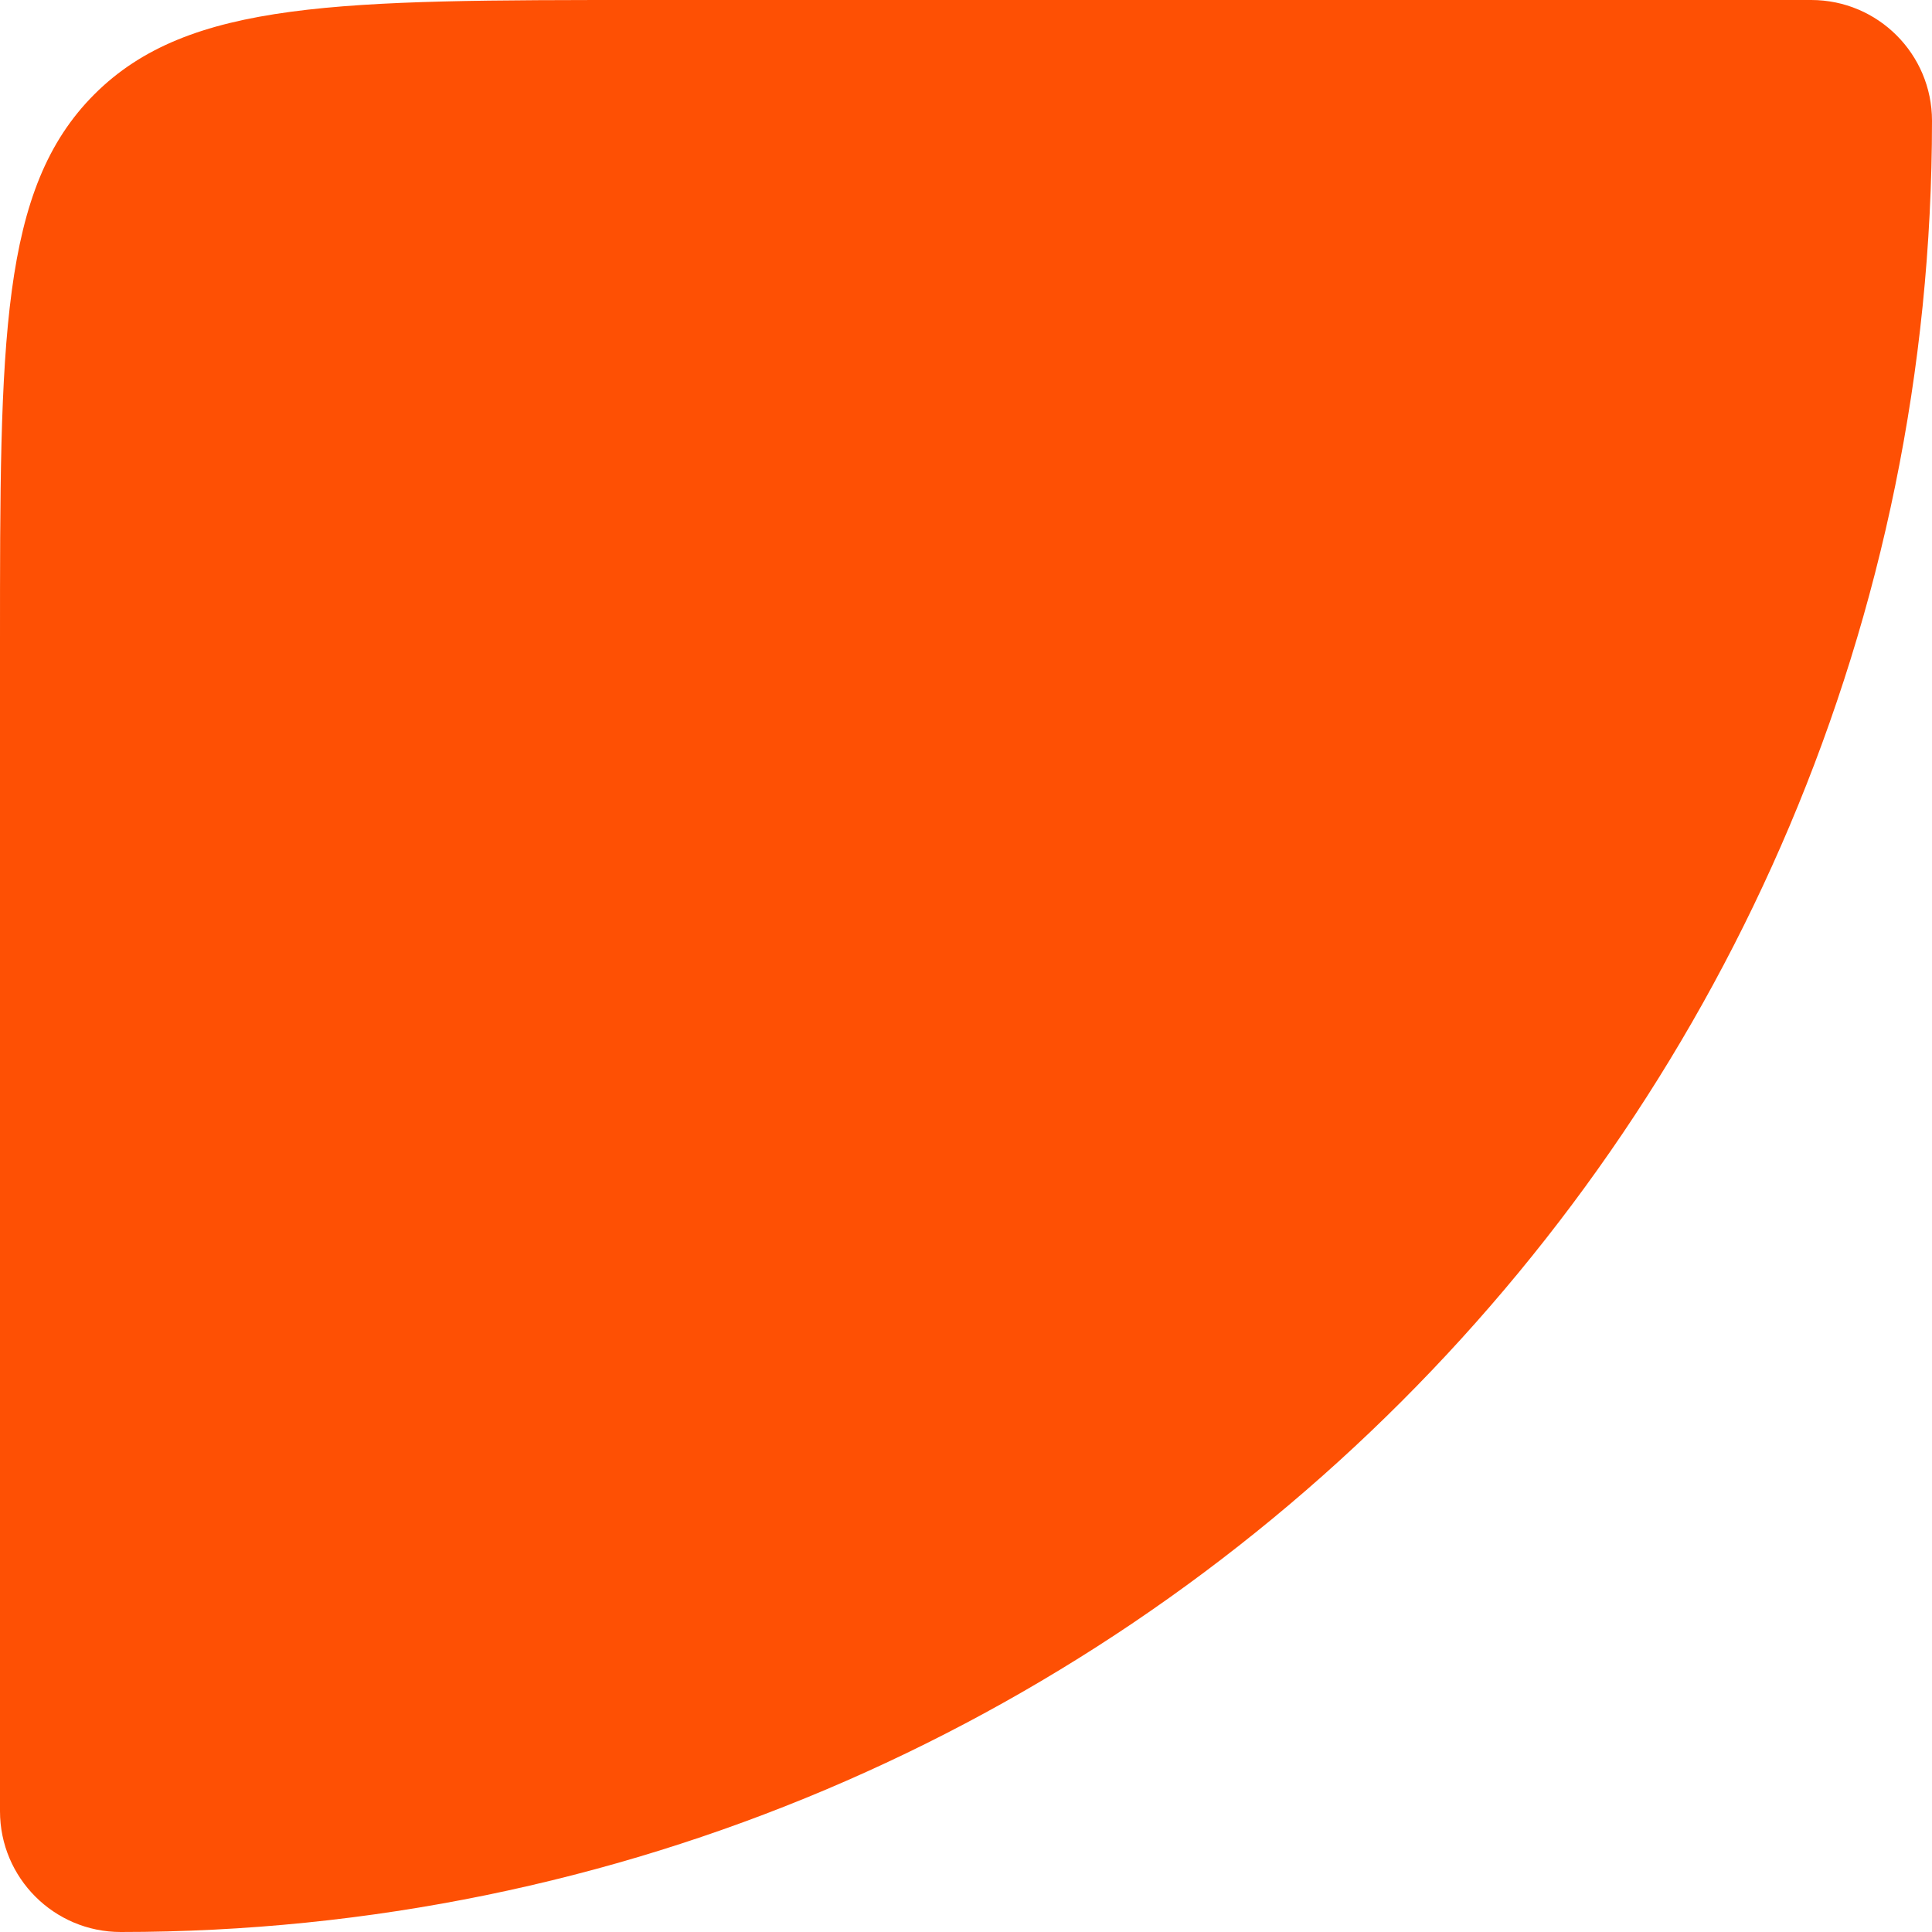
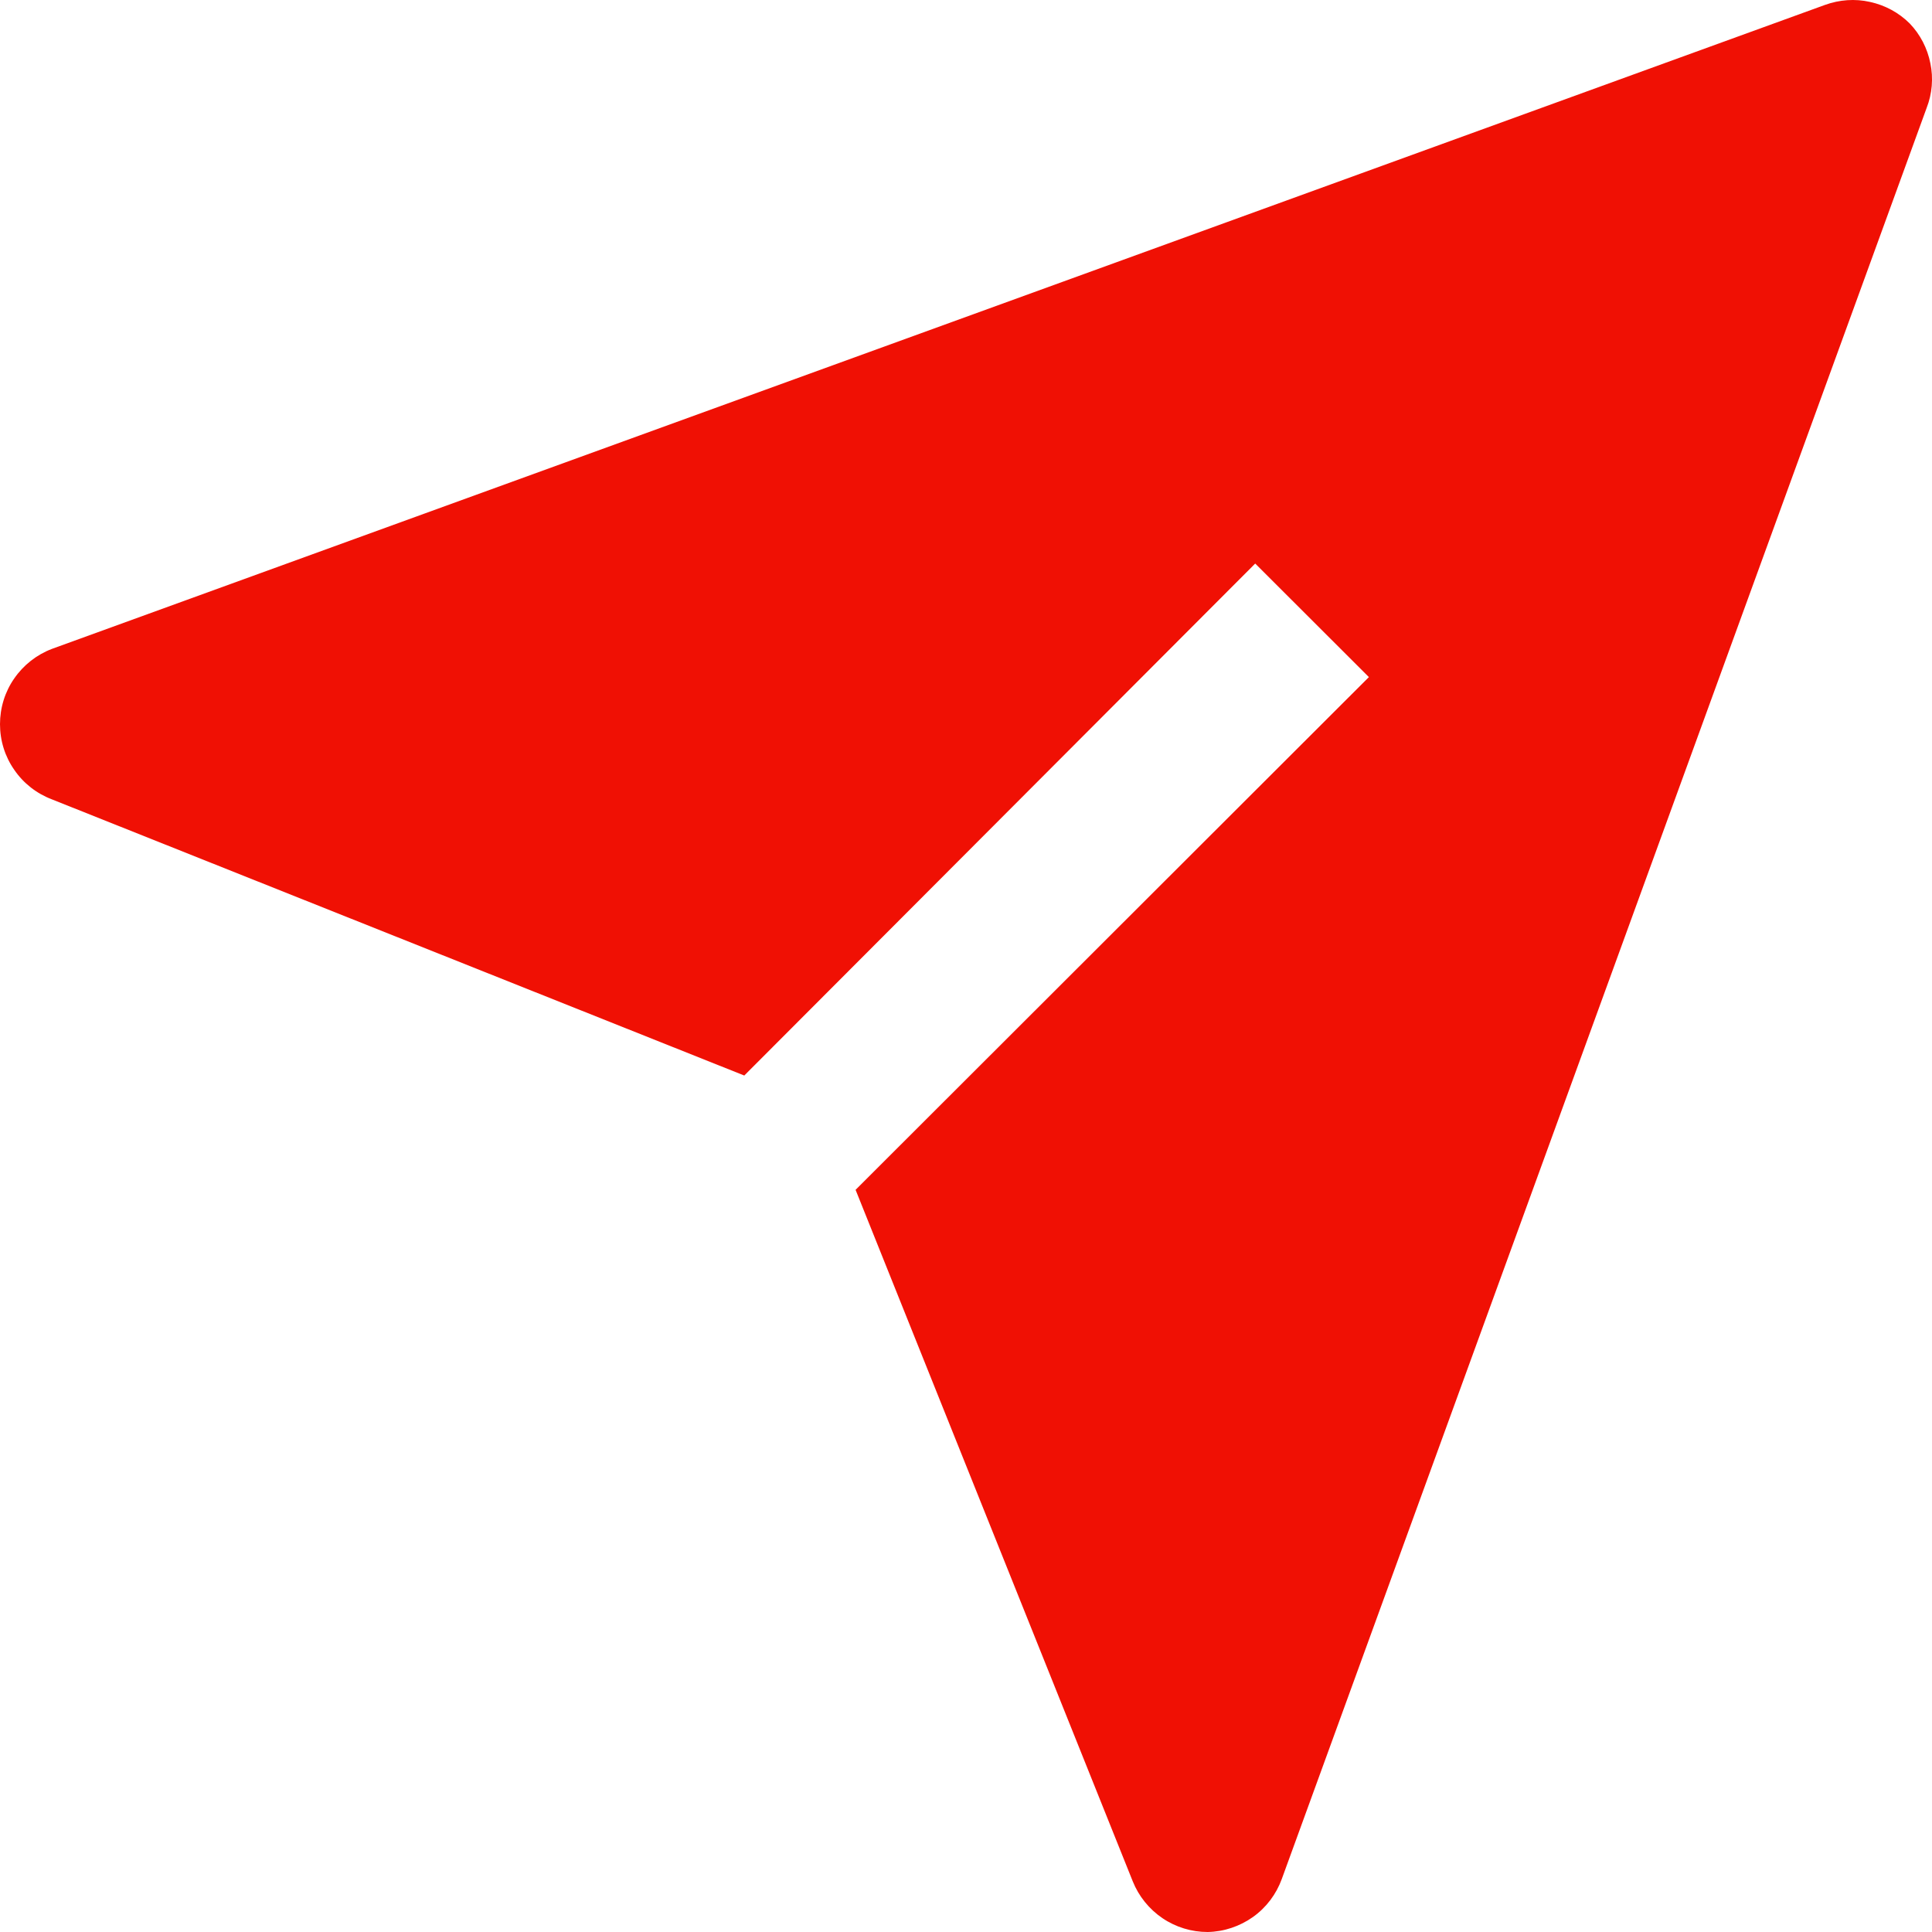
- <svg xmlns="http://www.w3.org/2000/svg" width="12" height="12" viewBox="0 0 12 12" fill="none">
-   <path d="M12 0.75C12 6.963 6.963 12 0.75 12C0.336 12 -2.93554e-08 11.664 -6.55671e-08 11.25L-6.99382e-07 4C-8.64228e-07 2.114 -9.46651e-07 1.172 0.586 0.586C1.172 8.27442e-07 2.114 7.45019e-07 4 5.80173e-07L11.25 -5.36422e-08C11.664 -8.98539e-08 12 0.336 12 0.75Z" fill="#FE5004" fill-opacity="1" />
+ <svg xmlns="http://www.w3.org/2000/svg" width="13" height="13" viewBox="0 0 13 13" fill="none">
+   <path d="M12.85 0.158C12.777 0.085 12.684 0.035 12.583 0.013C12.482 -0.01 12.377 -0.002 12.28 0.033L0.35 4.366C0.247 4.405 0.158 4.475 0.096 4.565C0.033 4.655 0 4.763 0 4.873C0 4.983 0.033 5.09 0.096 5.18C0.158 5.271 0.247 5.34 0.35 5.379L5.008 7.237L8.446 3.792L9.211 4.556L5.757 8.006L7.622 12.659C7.662 12.759 7.732 12.846 7.822 12.907C7.912 12.968 8.018 13 8.126 13C8.236 12.998 8.342 12.962 8.431 12.899C8.521 12.835 8.588 12.745 8.625 12.643L12.964 0.726C13.001 0.631 13.01 0.526 12.989 0.426C12.969 0.325 12.921 0.232 12.85 0.158Z" fill="#f01004" />
</svg>
